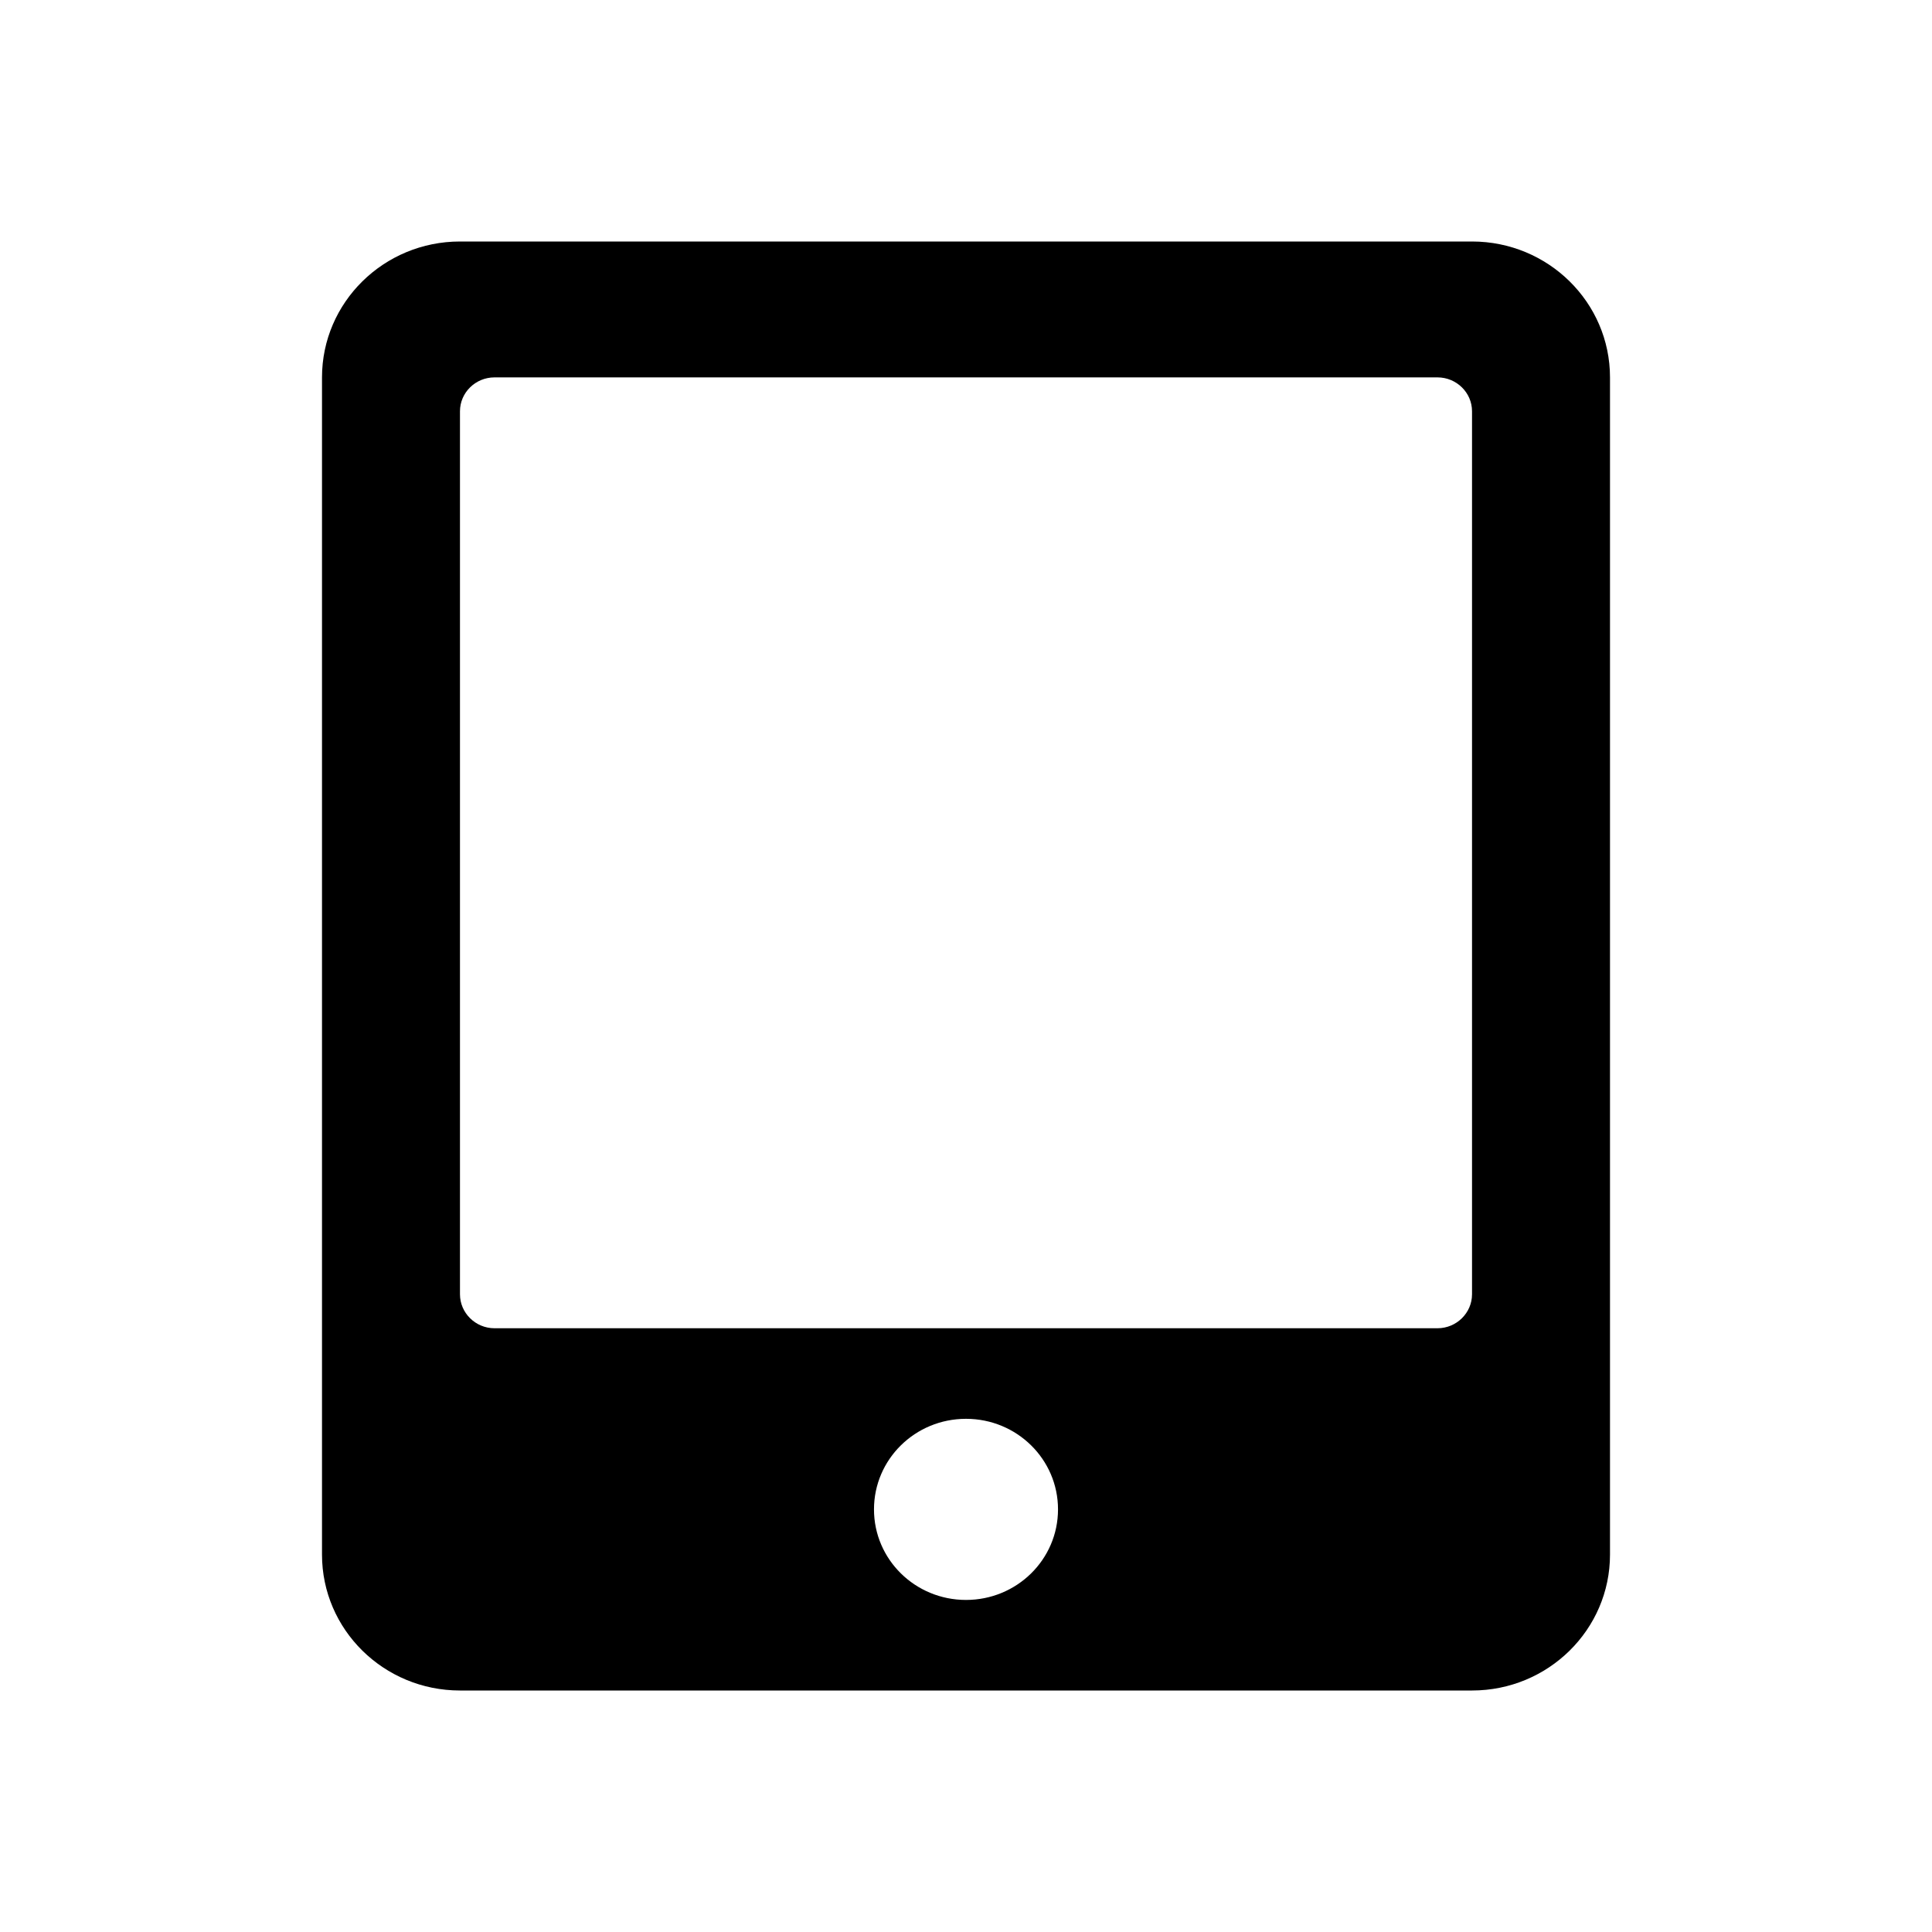
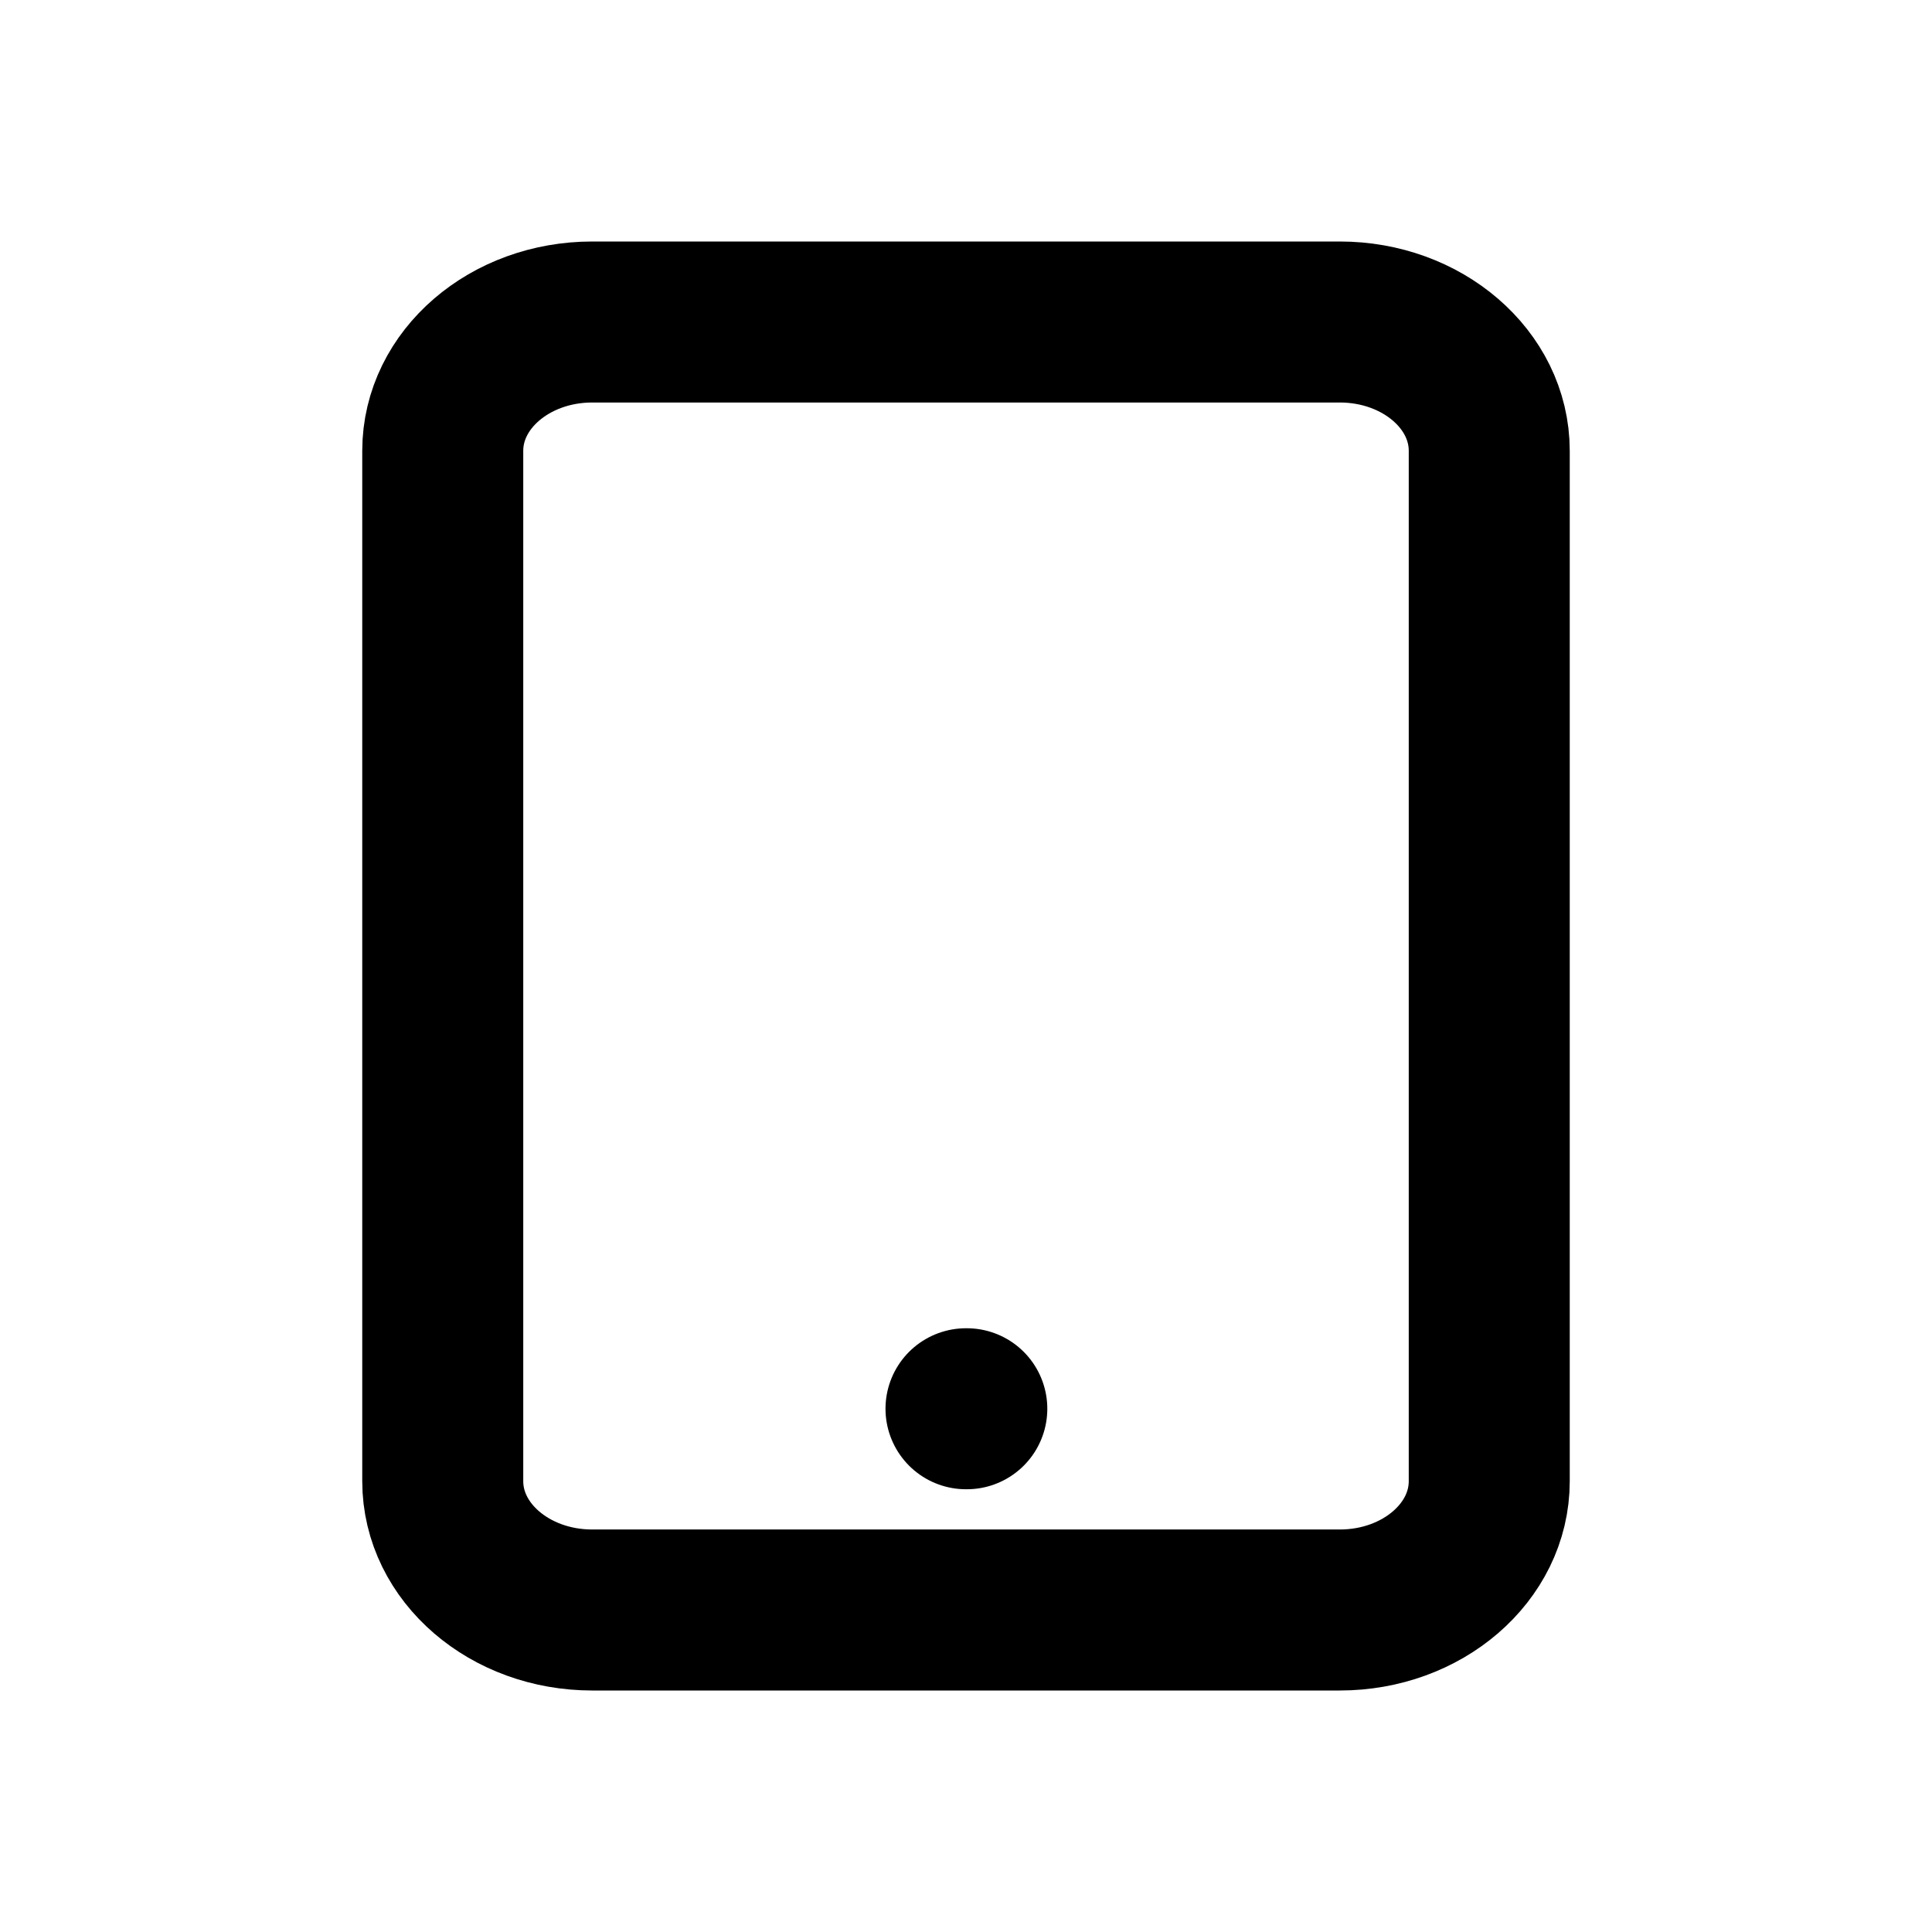
<svg xmlns="http://www.w3.org/2000/svg" width="24" height="24" viewBox="0 0 24 24" fill="none">
-   <path d="M18.286 3H5.714C4.768 3 4 3.756 4 4.688V19.312C4 20.244 4.768 21 5.714 21H18.286C19.232 21 20 20.244 20 19.312V4.688C20 3.756 19.232 3 18.286 3ZM12 19.875C11.368 19.875 10.857 19.372 10.857 18.75C10.857 18.128 11.368 17.625 12 17.625C12.632 17.625 13.143 18.128 13.143 18.75C13.143 19.372 12.632 19.875 12 19.875ZM18.286 16.078C18.286 16.31 18.093 16.5 17.857 16.5H6.143C5.907 16.5 5.714 16.31 5.714 16.078V5.109C5.714 4.877 5.907 4.688 6.143 4.688H17.857C18.093 4.688 18.286 4.877 18.286 5.109V16.078Z" fill="currentColor" />
+   <path d="M16.643 4H7.357C6.331 4 5.5 4.716 5.5 5.6V18.4C5.5 19.284 6.331 20 7.357 20H16.643C17.669 20 18.5 19.284 18.5 18.4V5.6C18.5 4.716 17.669 4 16.643 4Z" stroke="currentColor" stroke-width="2" stroke-linecap="round" stroke-linejoin="round" />
+   <path d="M12 17.5H12.01" stroke="currentColor" stroke-width="2" stroke-linecap="round" stroke-linejoin="round" />
</svg>
